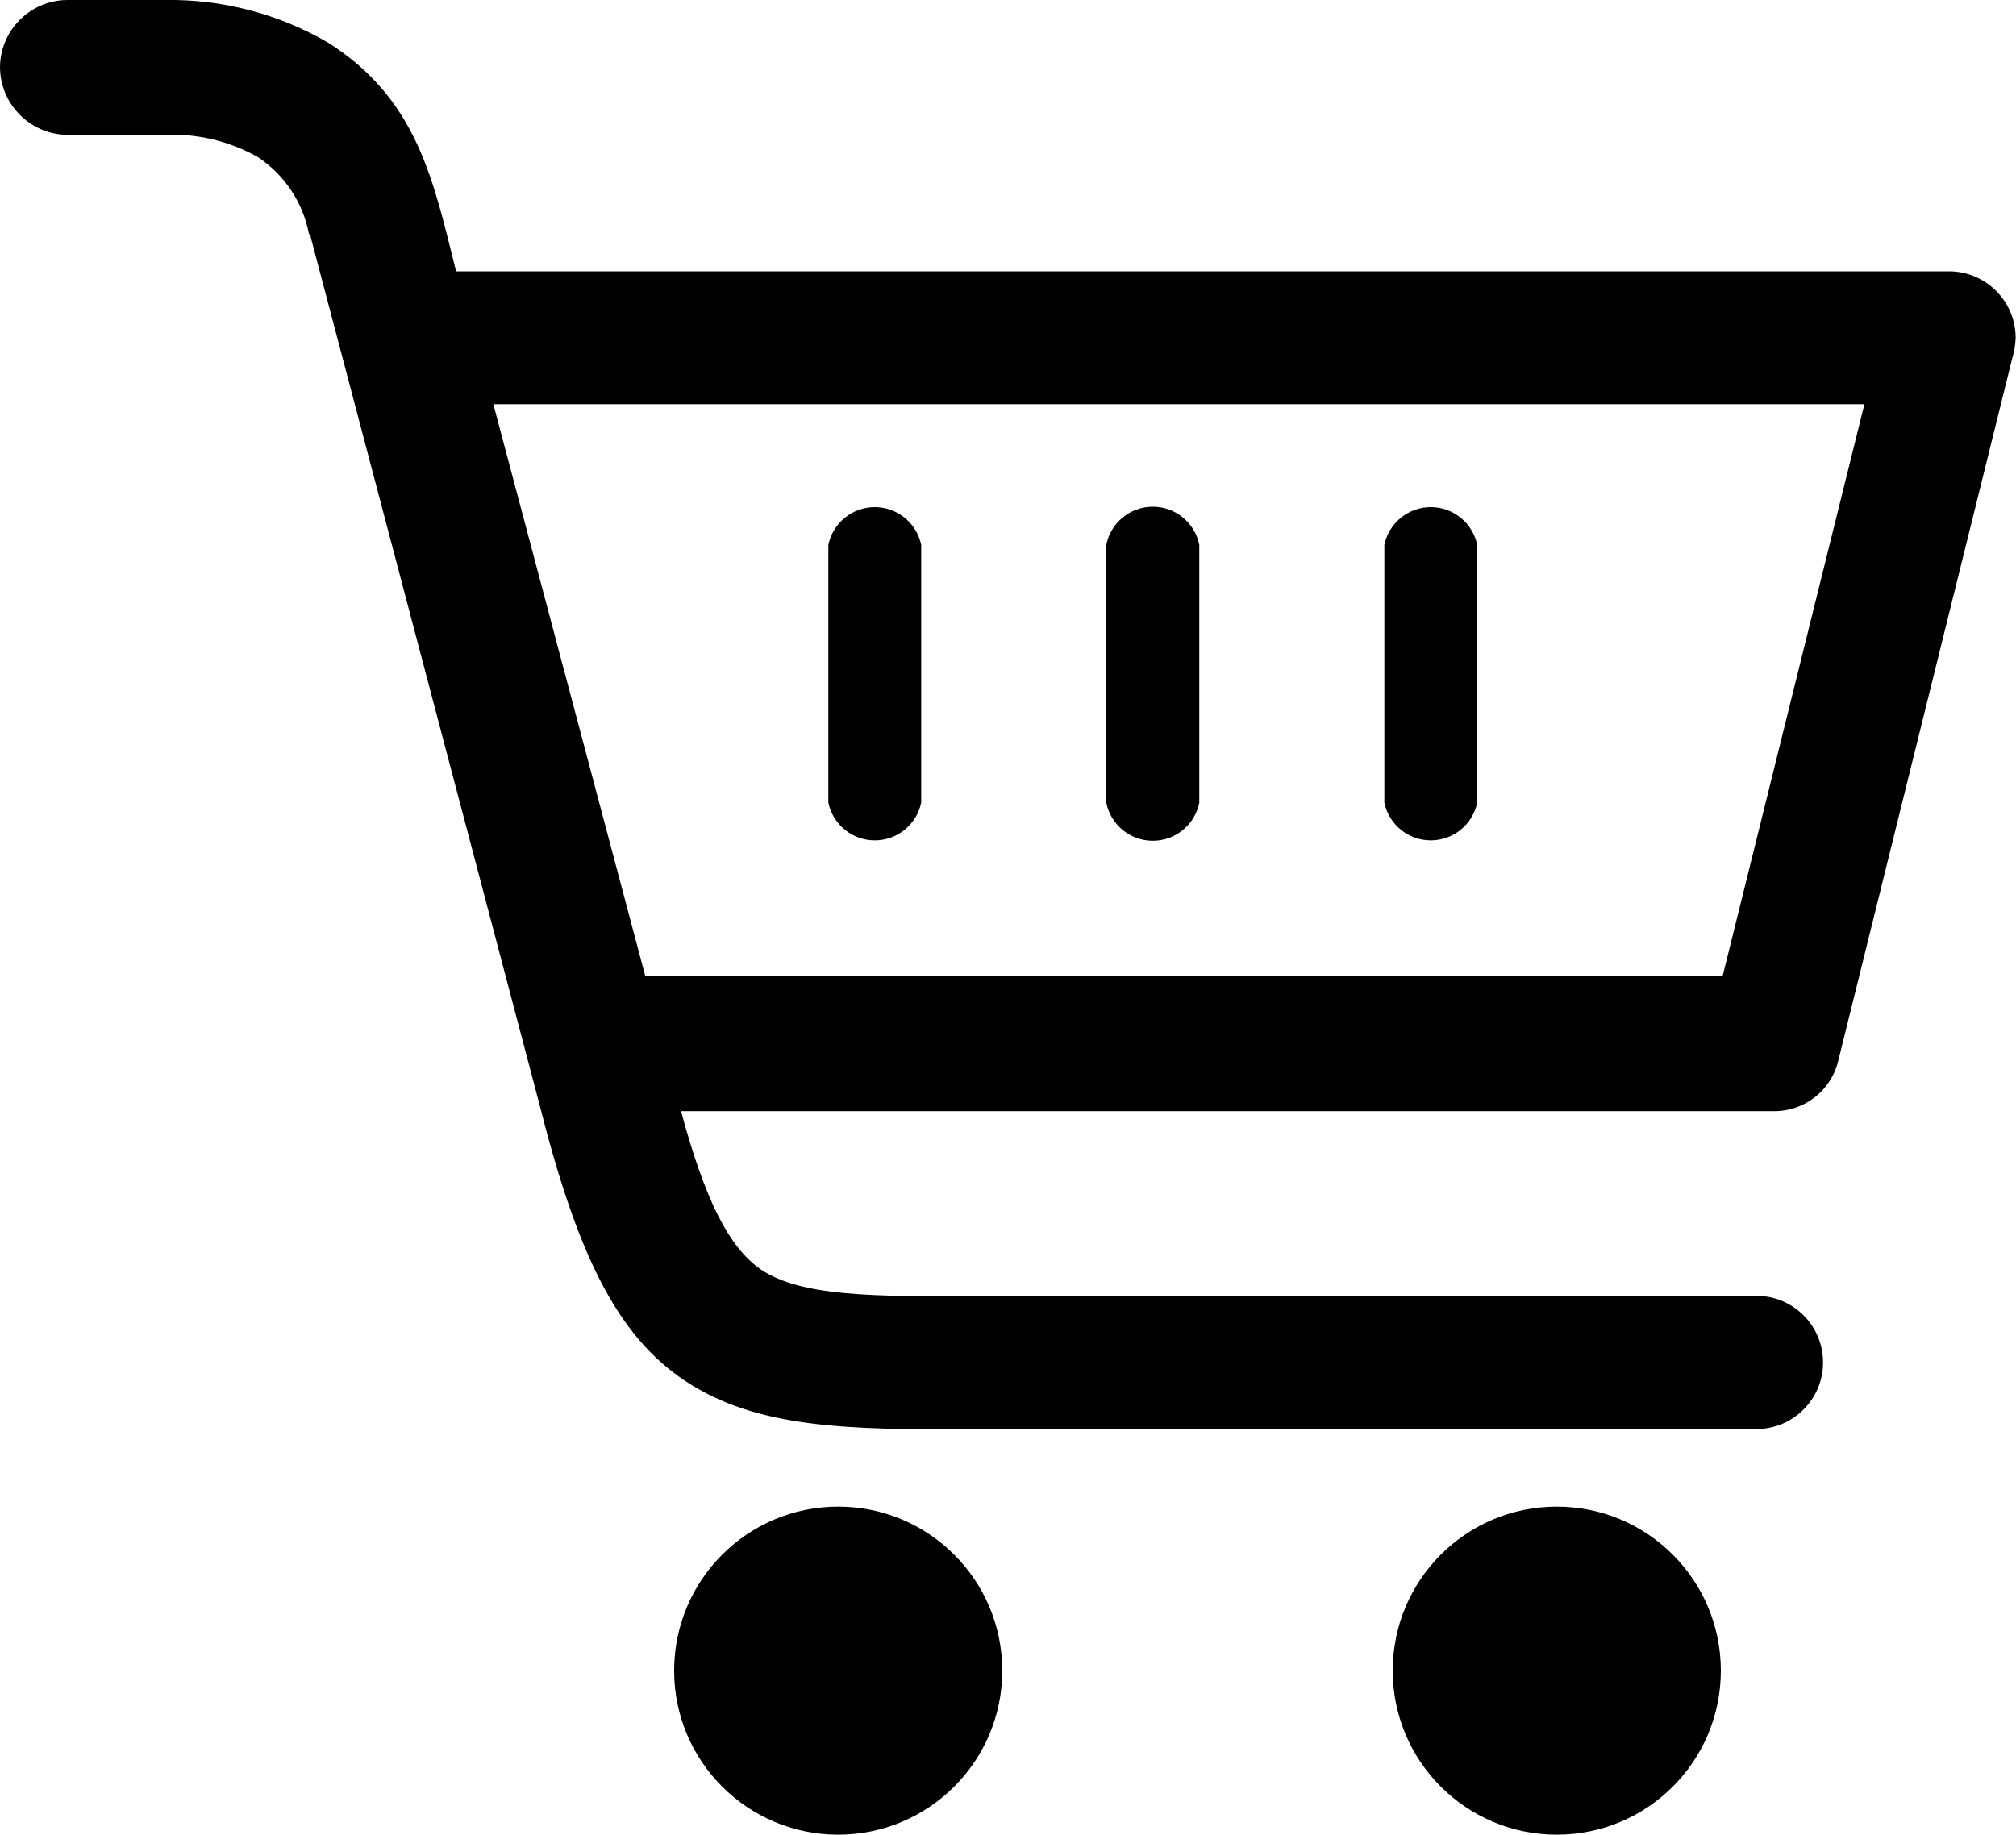
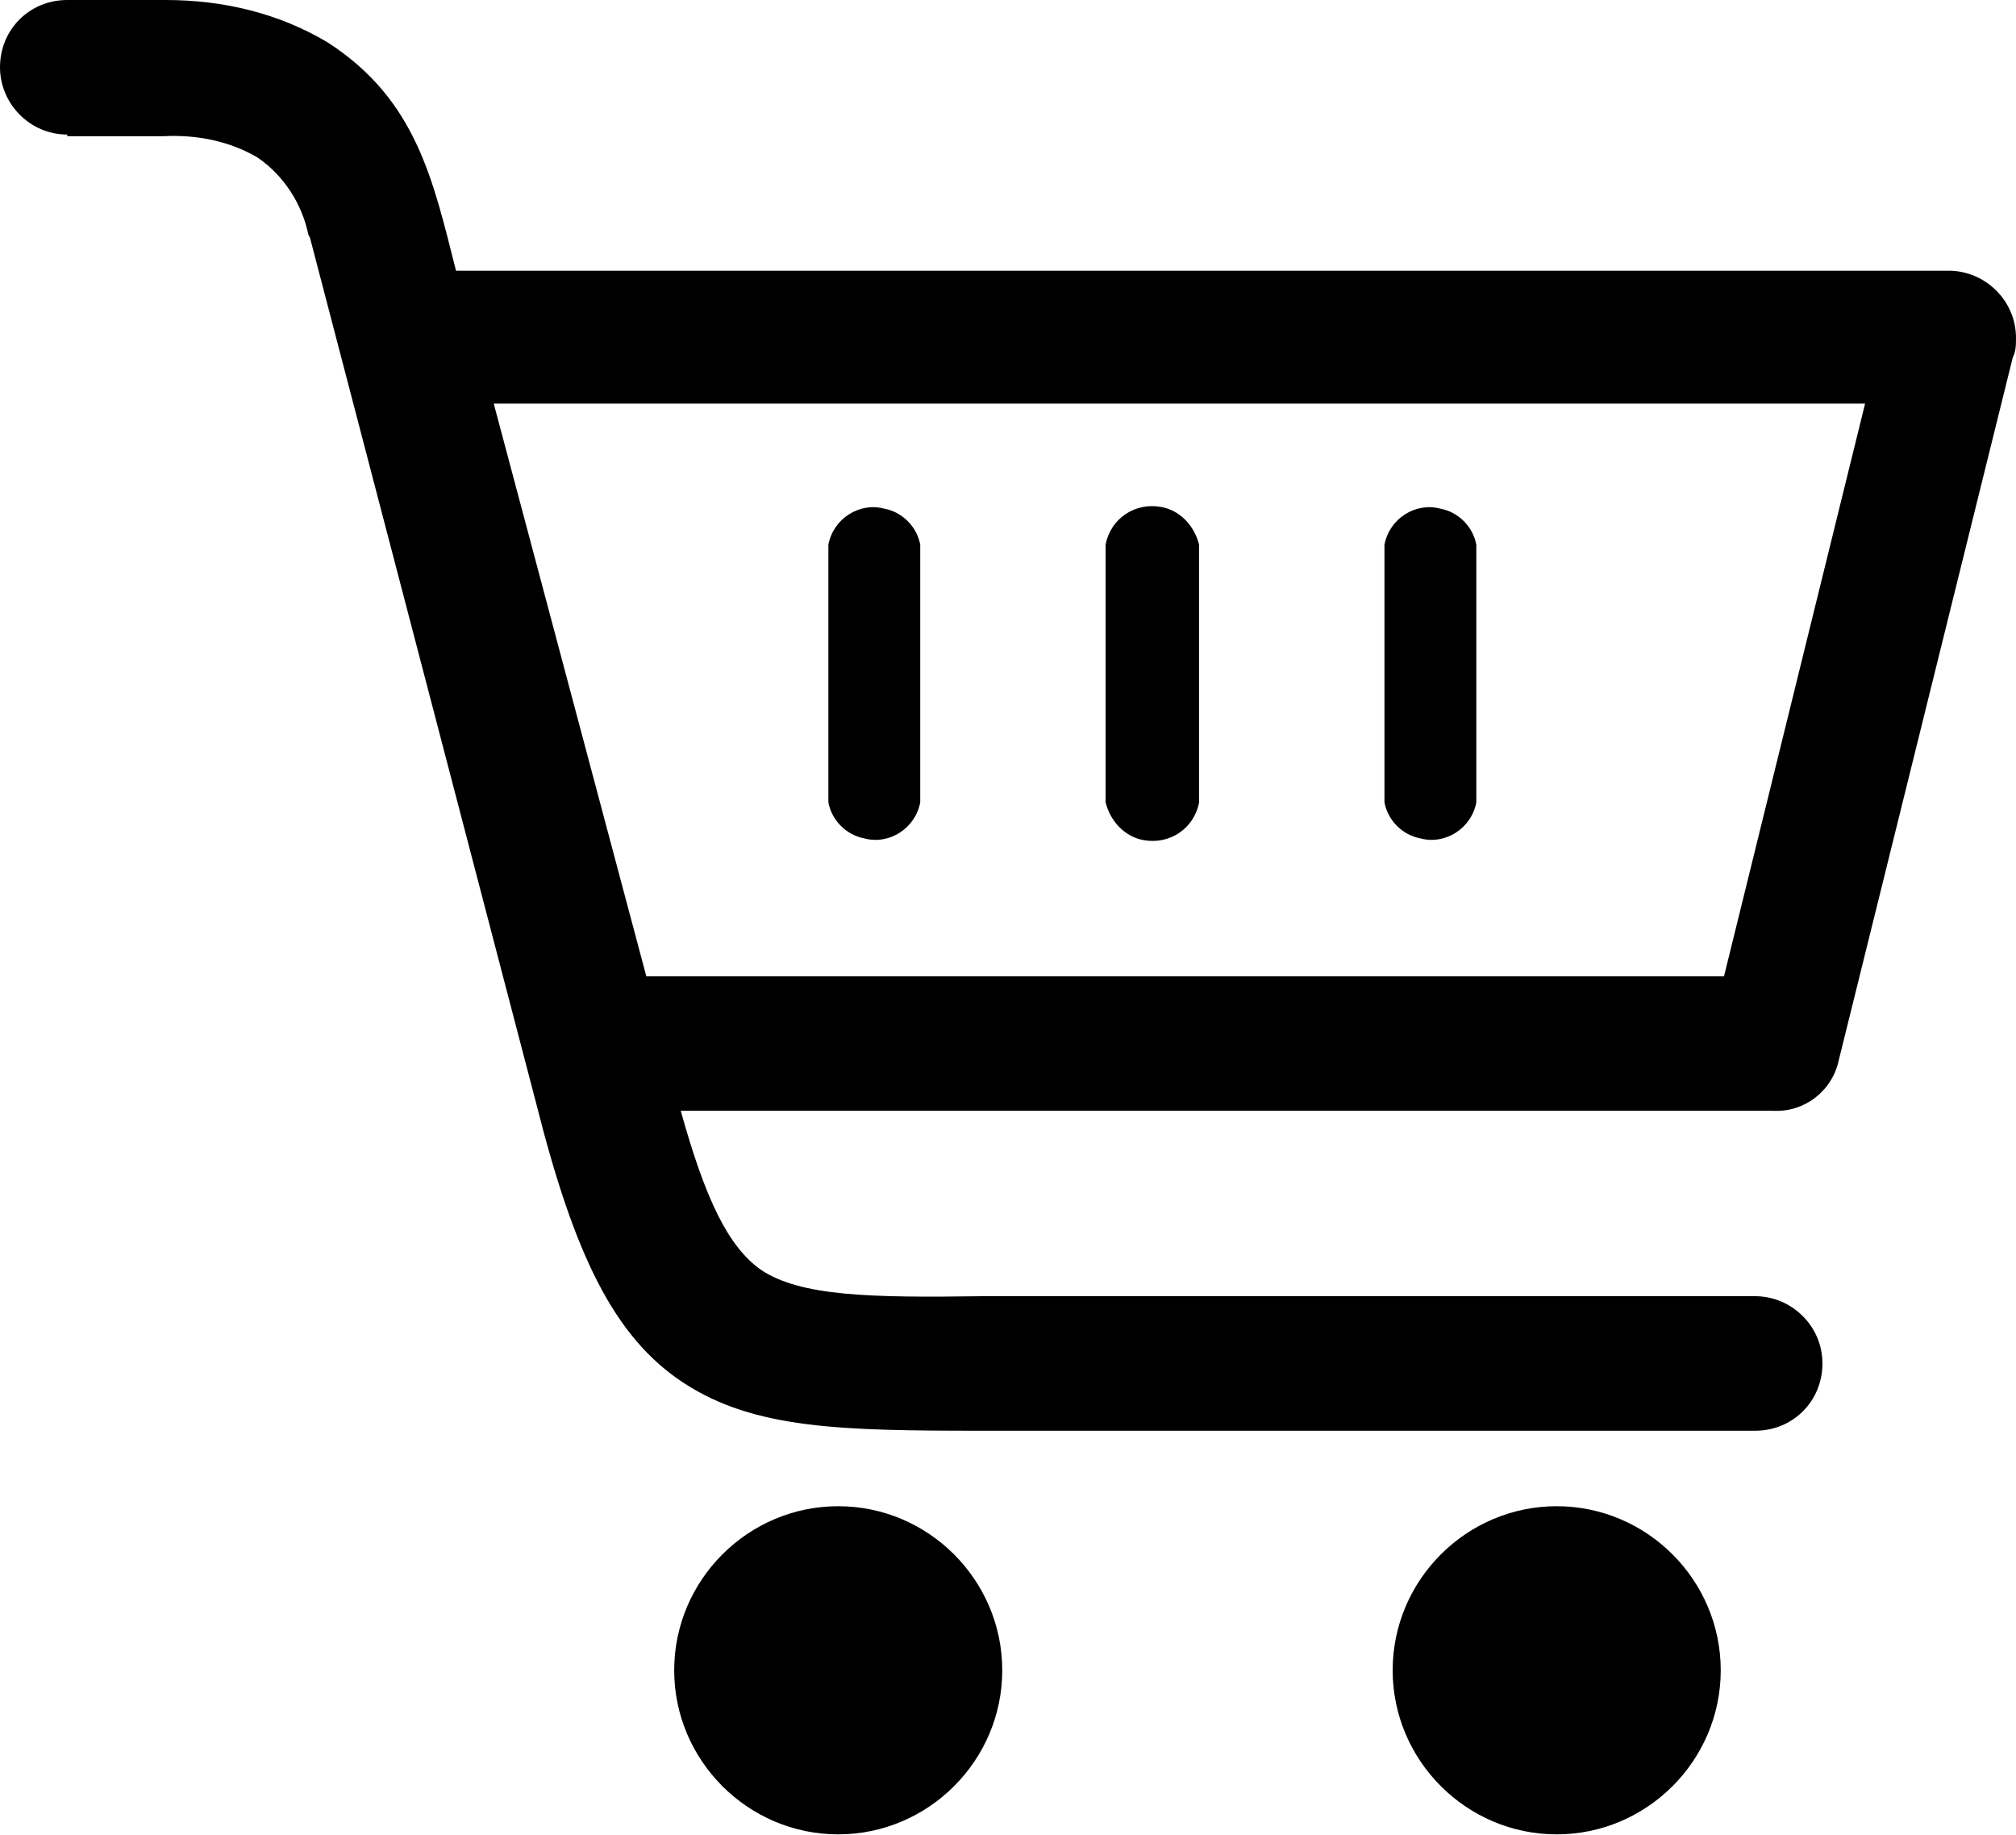
- <svg xmlns="http://www.w3.org/2000/svg" id="Layer_1" data-name="Layer 1" viewBox="0 0 122.88 111.85">
-   <path d="M4.06,8.22A4.15,4.15,0,0,1,0,4.06,4.13,4.13,0,0,1,4.06,0h6A19.12,19.12,0,0,1,20,2.6c5.44,3.45,6.41,8.38,7.8,13.94h91a4.07,4.07,0,0,1,4.06,4.06,5,5,0,0,1-.21,1.25L112.06,64.61a4,4,0,0,1-4,3.13H41.51c1.46,5.41,2.92,8.32,4.89,9.67C48.8,79,53,79.08,59.93,79h47.13a4.06,4.06,0,0,1,0,8.12H60c-8.63.1-13.94-.11-18.2-2.91s-6.66-7.91-8.95-17h0L18.94,14.46c0-.1,0-.1-.11-.21a7.26,7.26,0,0,0-3.12-4.68A10.65,10.65,0,0,0,10,8.22H4.06Zm80.32,25a2.89,2.89,0,0,1,5.66,0V48.93a2.89,2.89,0,0,1-5.66,0V33.24Zm-16.95,0a2.89,2.89,0,0,1,5.67,0V48.93a2.89,2.89,0,0,1-5.67,0V33.24Zm-16.94,0a2.89,2.89,0,0,1,5.66,0V48.93a2.89,2.89,0,0,1-5.66,0V33.24Zm41.72-8.58H30.07l9.26,34.86H105l8.64-34.86Zm2.68,67.21a10,10,0,1,1-10,10,10,10,0,0,1,10-10Zm-43.8,0a10,10,0,1,1-10,10,10,10,0,0,1,10-10Z" />
+ <svg xmlns="http://www.w3.org/2000/svg" id="Layer_1" version="1.1" viewBox="0 0 122.9 111.8">
+   <path d="M4.1,8.2C1.8,8.2,0,6.3,0,4.1,0,1.8,1.8,0,4.1,0h6c3.5,0,6.9.8,9.9,2.6,5.4,3.5,6.4,8.4,7.8,13.9h91c2.2,0,4.1,1.8,4.1,4.1,0,.4,0,.8-.2,1.2l-10.6,42.8c-.4,1.9-2.1,3.2-4,3.1H41.5c1.5,5.4,2.9,8.3,4.9,9.7,2.4,1.6,6.6,1.7,13.5,1.6h47.1c2.2,0,4.1,1.8,4.1,4.1s-1.8,4.1-4.1,4.1h-47.1c-8.6,0-13.9-.1-18.2-2.9s-6.7-7.9-9-17L18.9,14.5q0,0-.1-.2c-.4-1.9-1.5-3.6-3.1-4.7-1.7-1-3.7-1.4-5.7-1.3h-5.9ZM84.4,33.2c.3-1.6,1.9-2.6,3.4-2.2,1.1.2,2,1.1,2.2,2.2v15.7c-.3,1.6-1.9,2.6-3.4,2.2-1.1-.2-2-1.1-2.2-2.2v-15.7h0ZM67.4,33.2c.3-1.6,1.8-2.6,3.4-2.3,1.1.2,2,1.1,2.3,2.3v15.7c-.3,1.6-1.8,2.6-3.4,2.3-1.1-.2-2-1.1-2.3-2.3v-15.7h0ZM50.5,33.2c.3-1.6,1.9-2.6,3.4-2.2,1.1.2,2,1.1,2.2,2.2v15.7c-.3,1.6-1.9,2.6-3.4,2.2-1.1-.2-2-1.1-2.2-2.2v-15.7h0ZM92.2,24.6H30.1l9.3,34.9h65.7l8.6-34.9h-21.4ZM94.9,91.8c5.5,0,10,4.5,10,10s-4.5,10-10,10-10-4.5-10-10,4.5-10,10-10h0ZM51.1,91.8c5.5,0,10,4.5,10,10s-4.5,10-10,10-10-4.5-10-10,4.5-10,10-10h0Z" />
</svg>
